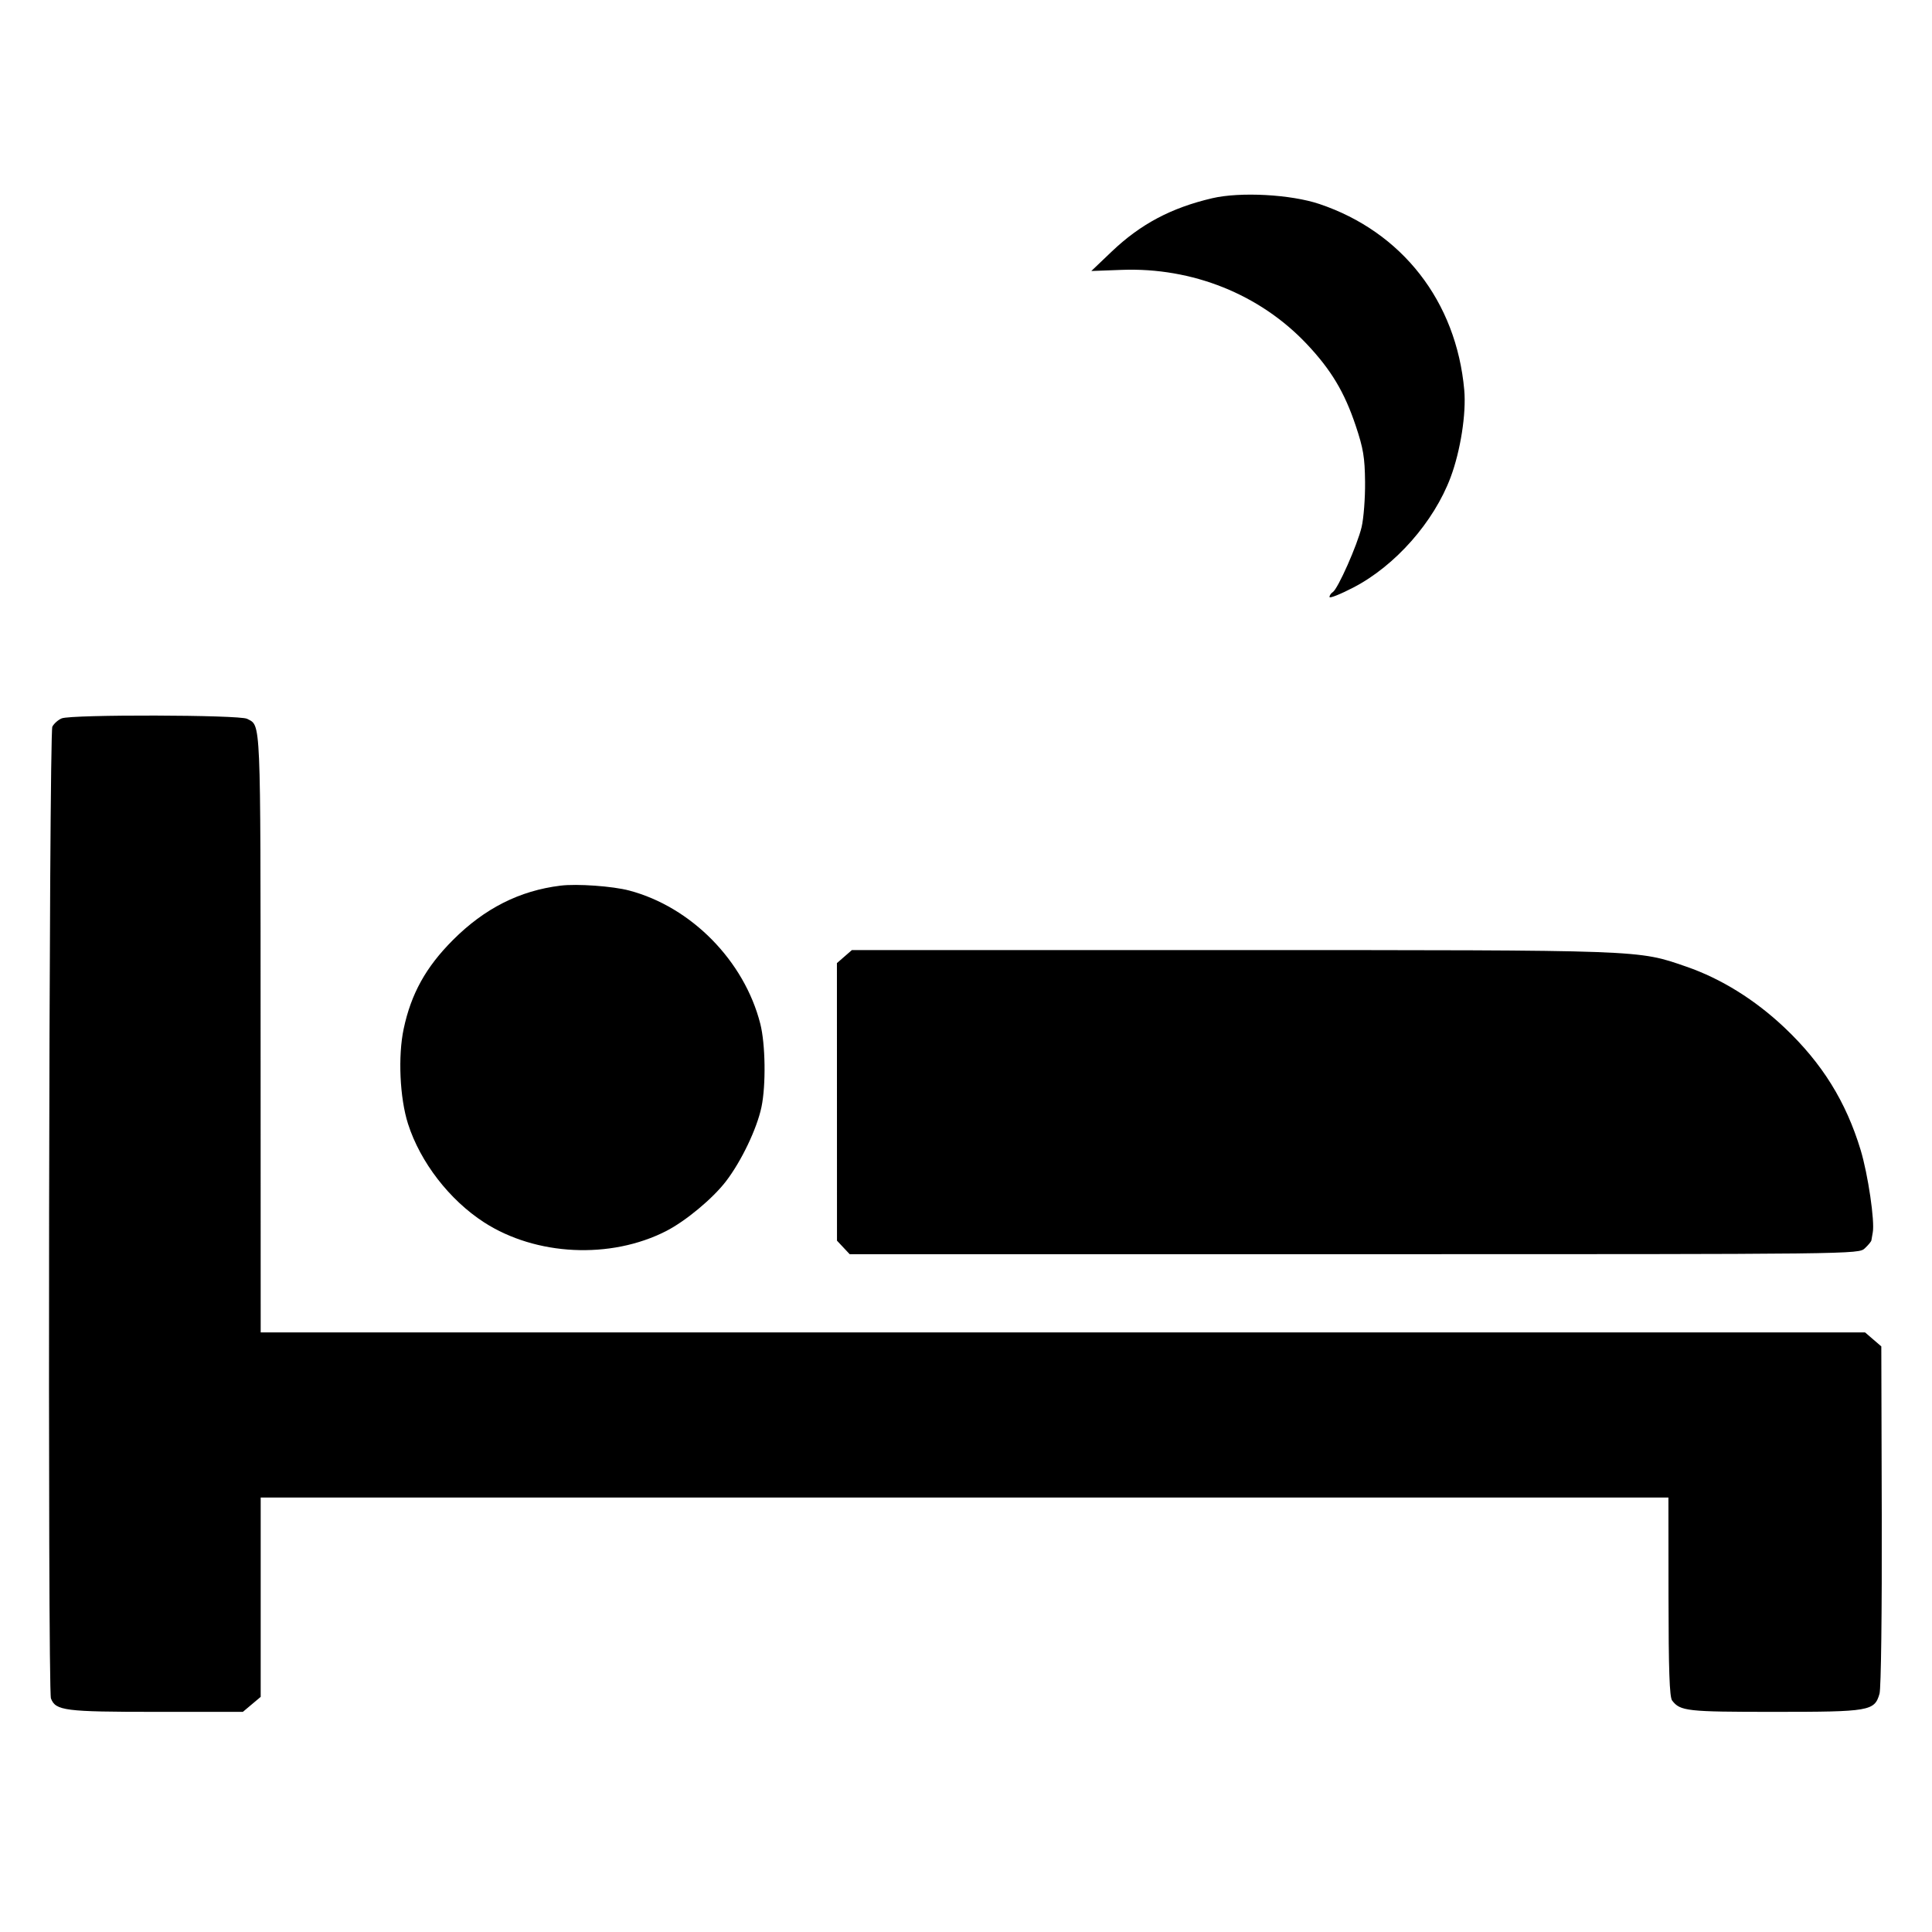
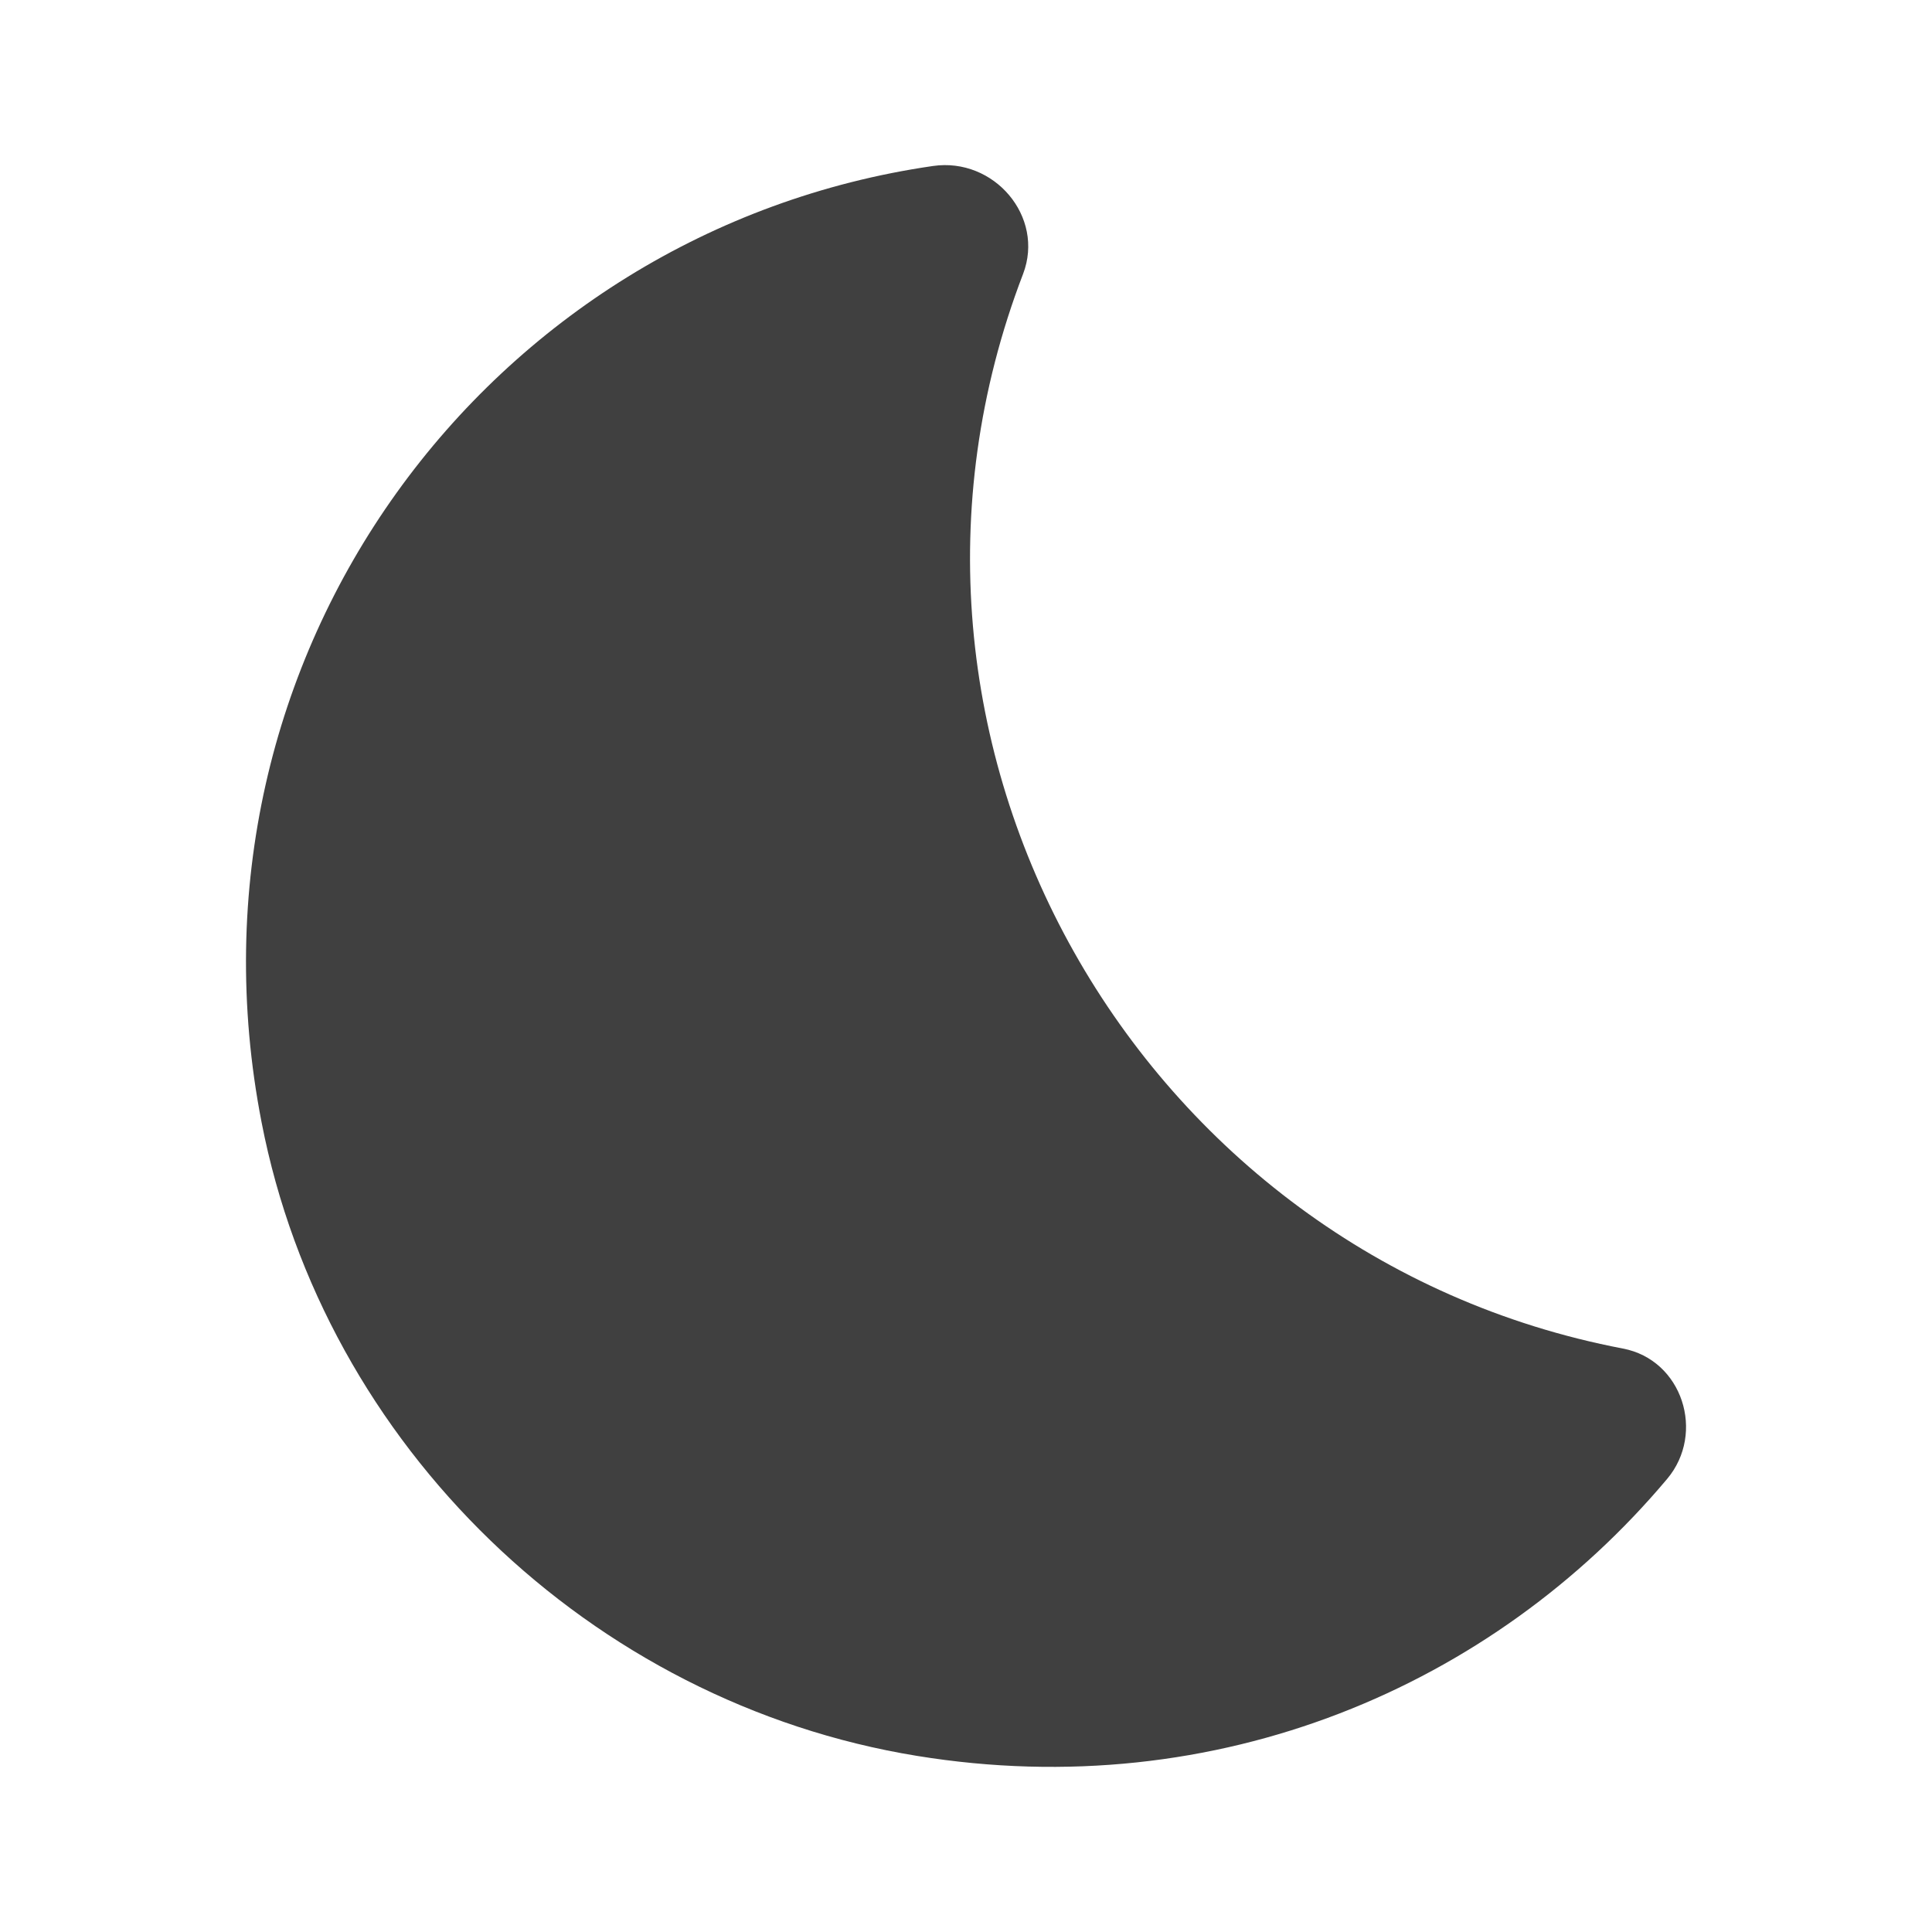
- <svg xmlns="http://www.w3.org/2000/svg" version="1.1" width="667" height="667">
-   <path d="M418.500 68.435 C 404.300 71.760,393.747 77.369,383.745 86.906 L 376.768 93.559 387.289 93.170 C 411.658 92.268,434.957 101.610,451.153 118.779 C 459.551 127.681,464.155 135.364,468.037 146.952 C 470.667 154.801,471.185 157.914,471.273 166.398 C 471.330 171.954,470.790 178.975,470.071 182.000 C 468.610 188.153,461.875 203.341,460.130 204.420 C 459.509 204.804,459.000 205.564,459.000 206.110 C 459.000 206.655,462.712 205.176,467.250 202.824 C 481.685 195.339,495.039 180.203,500.806 164.788 C 504.226 155.648,506.241 142.758,505.517 134.655 C 502.782 104.061,484.070 80.032,455.500 70.426 C 445.636 67.109,428.174 66.169,418.500 68.435 M21.315 248.007 C 20.114 248.491,18.654 249.777,18.072 250.865 C 16.898 253.059,16.422 583.331,17.589 586.370 C 19.210 590.595,22.381 591.000,53.874 591.000 L 83.847 591.000 86.923 588.411 L 90.000 585.822 90.000 551.411 L 90.000 517.000 333.000 517.000 L 576.000 517.000 576.032 551.250 C 576.055 576.596,576.380 585.912,577.282 587.087 C 580.094 590.750,582.345 591.000,612.484 591.000 C 645.536 591.000,647.160 590.721,648.880 584.737 C 649.415 582.877,649.744 556.685,649.655 523.163 L 649.500 464.826 646.694 462.413 L 643.888 460.000 366.944 460.000 L 90.000 460.000 89.968 356.250 C 89.935 246.446,90.119 250.721,85.316 248.163 C 82.690 246.765,24.750 246.623,21.315 248.007 M193.500 305.759 C 179.340 307.507,167.276 313.607,156.364 324.535 C 147.028 333.885,141.942 343.057,139.364 355.191 C 137.357 364.640,138.019 379.106,140.866 388.000 C 145.105 401.242,155.168 414.274,167.117 421.997 C 185.025 433.571,210.769 434.811,229.955 425.023 C 236.655 421.605,246.012 413.833,250.591 407.882 C 255.929 400.945,261.312 389.702,262.887 382.201 C 264.465 374.688,264.266 360.465,262.485 353.460 C 256.962 331.734,238.672 313.131,217.249 307.450 C 211.523 305.931,199.208 305.054,193.500 305.759 M291.524 330.250 L 288.936 332.500 288.948 380.414 L 288.960 428.329 291.154 430.664 L 293.349 433.000 467.486 433.000 C 641.350 433.000,641.626 432.997,643.811 430.961 C 645.015 429.840,646.034 428.602,646.077 428.211 C 646.119 427.820,646.330 426.600,646.546 425.500 C 647.298 421.669,644.912 405.442,642.357 397.008 C 637.305 380.333,629.076 367.088,616.168 354.860 C 605.923 345.154,594.195 337.863,582.149 333.711 C 565.293 327.901,568.237 328.008,425.306 328.004 L 294.112 328.000 291.524 330.250 " stroke="none" fill="black" fill-rule="evenodd" />
+ <svg xmlns="http://www.w3.org/2000/svg" width="48" height="48" viewBox="0 0 48 48" fill="none">
+   <path d="M25.419 6.804C25.959 5.384 24.699 3.904 23.179 4.124C12.139 5.724 4.239 16.264 6.499 27.884C8.059 35.924 14.679 42.304 22.779 43.624C30.259 44.844 37.099 41.884 41.419 36.744C42.379 35.604 41.799 33.784 40.319 33.504C28.279 31.204 20.959 18.424 25.419 6.804Z" fill="#404040" />
</svg>
